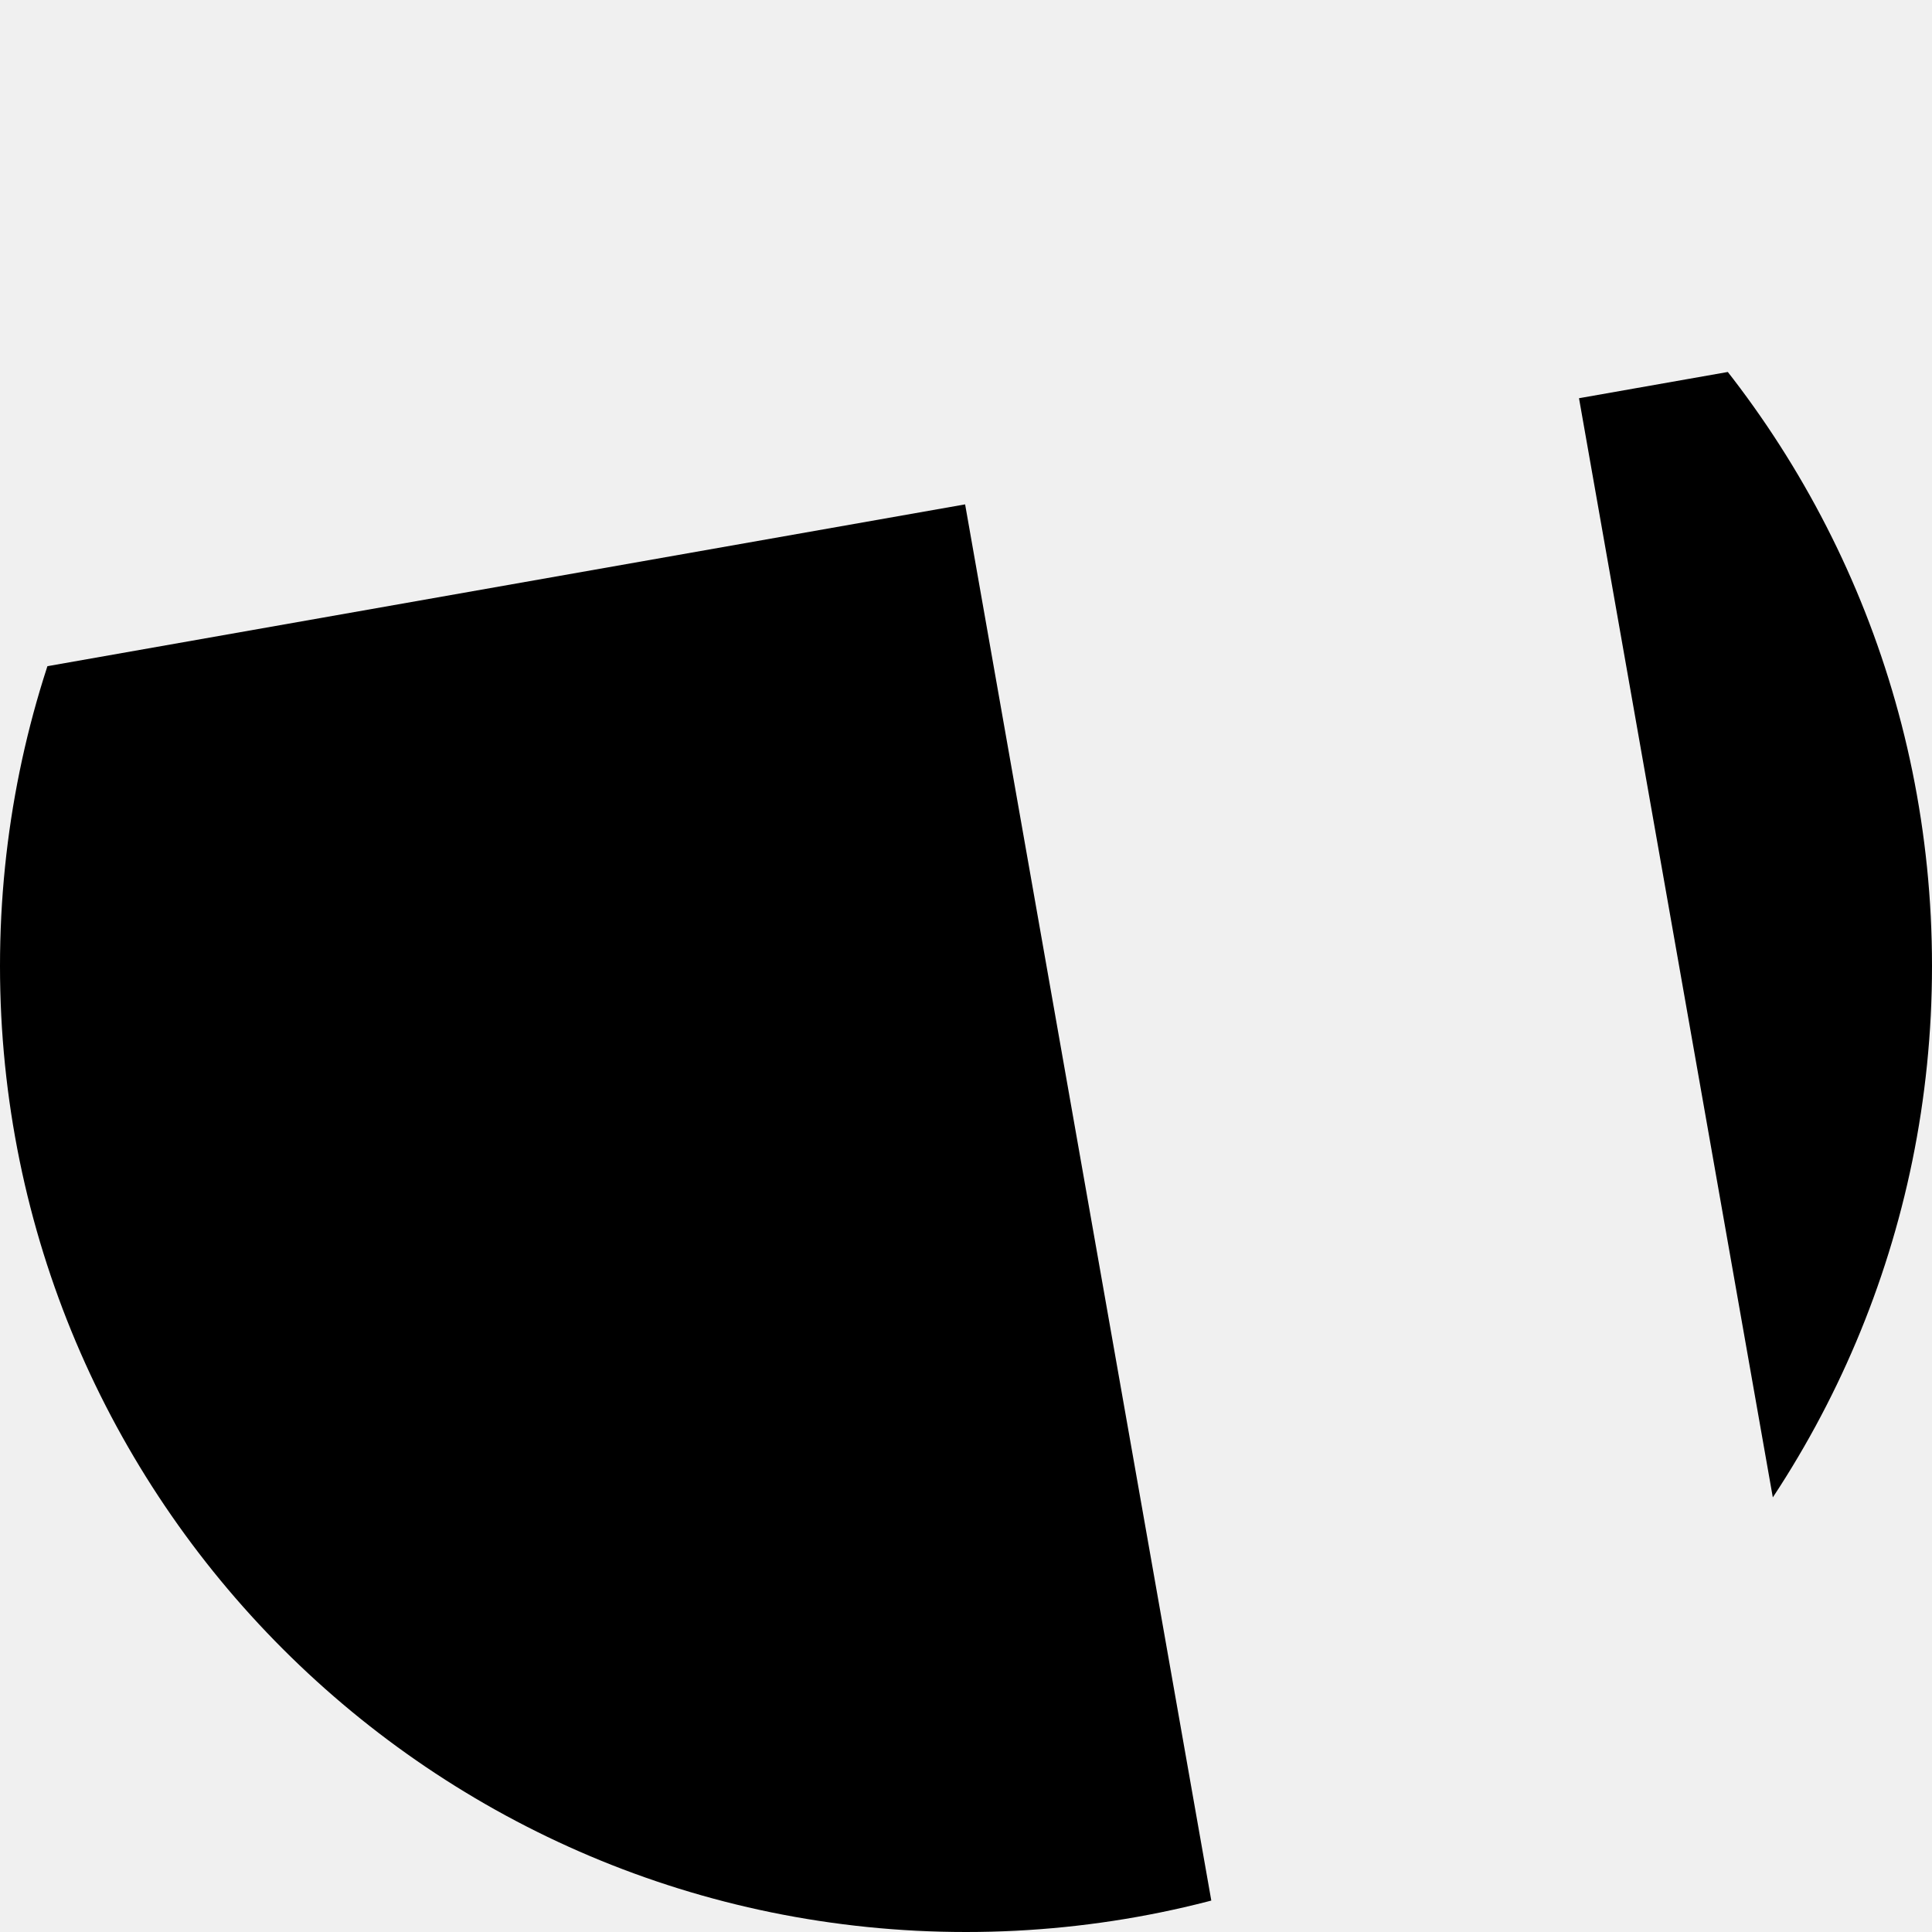
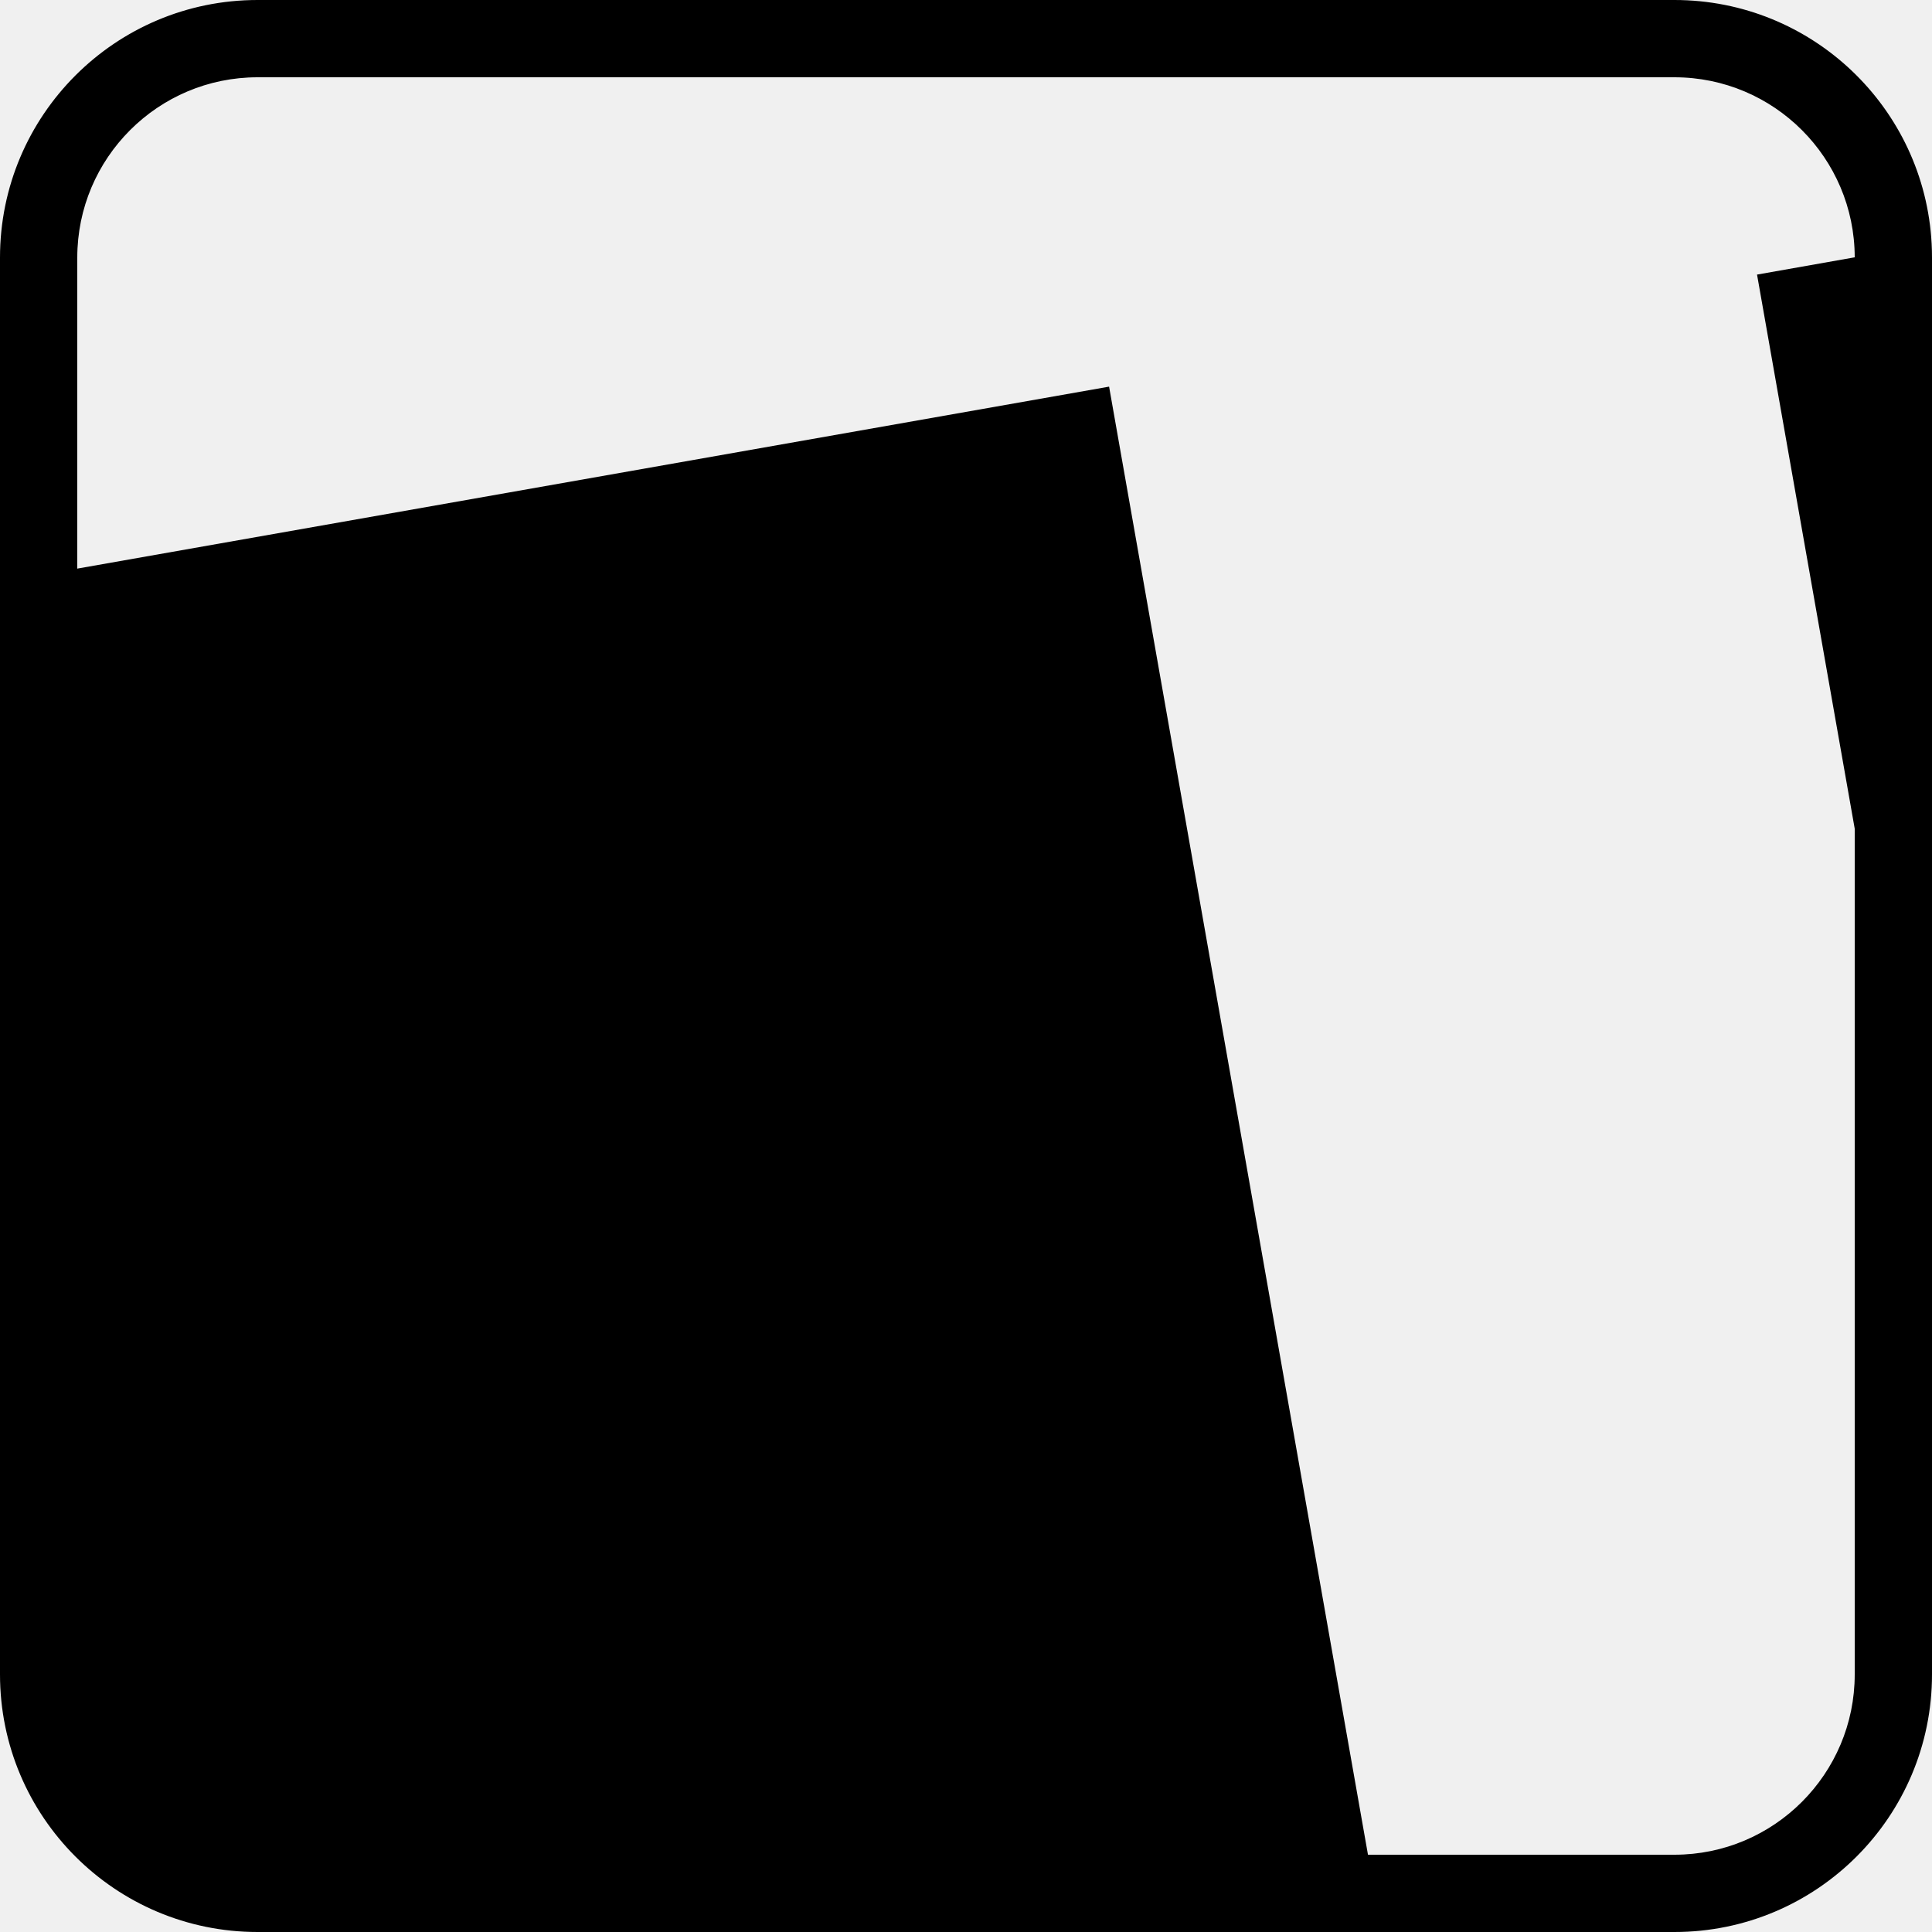
- <svg xmlns="http://www.w3.org/2000/svg" width="375" height="375" viewBox="0 0 375 375" fill="none">
-   <g clip-path="url(#clip0)">
-     <rect x="-98" y="148.209" width="289.73" height="326.859" transform="rotate(-10 -98 148.209)" fill="black" />
-     <rect x="306.484" y="77.294" width="76.556" height="342.631" transform="rotate(-10 306.484 77.2939)" fill="black" />
-   </g>
-   <defs>
-     <clipPath id="clip0">
-       <rect width="375" height="375" rx="187.5" fill="white" />
-     </clipPath>
-   </defs>
+ <svg xmlns="http://www.w3.org/2000/svg" width="16" height="16" viewBox="0 0 16 16" fill="none">
+   <path fill-rule="evenodd" clip-rule="evenodd" d="M2.133 0.64L13.867 0.64C14.691 0.64 15.359 1.308 15.36 2.131L14.551 2.274L15.36 6.863V13.867C15.36 14.691 14.691 15.36 13.867 15.36H11.329L9.185 3.202L0.64 4.709V2.133C0.64 1.309 1.309 0.64 2.133 0.64ZM13.867 0C15.007 0 15.938 0.894 15.997 2.019C15.999 2.057 16 2.095 16 2.133V10.493V13.867C16 15.045 15.045 16 13.867 16H11.441H2.133C0.955 16 0 15.045 0 13.867L0 4.821L0 2.133C0 0.955 0.955 0 2.133 0L13.867 0Z" fill="black" />
</svg>
